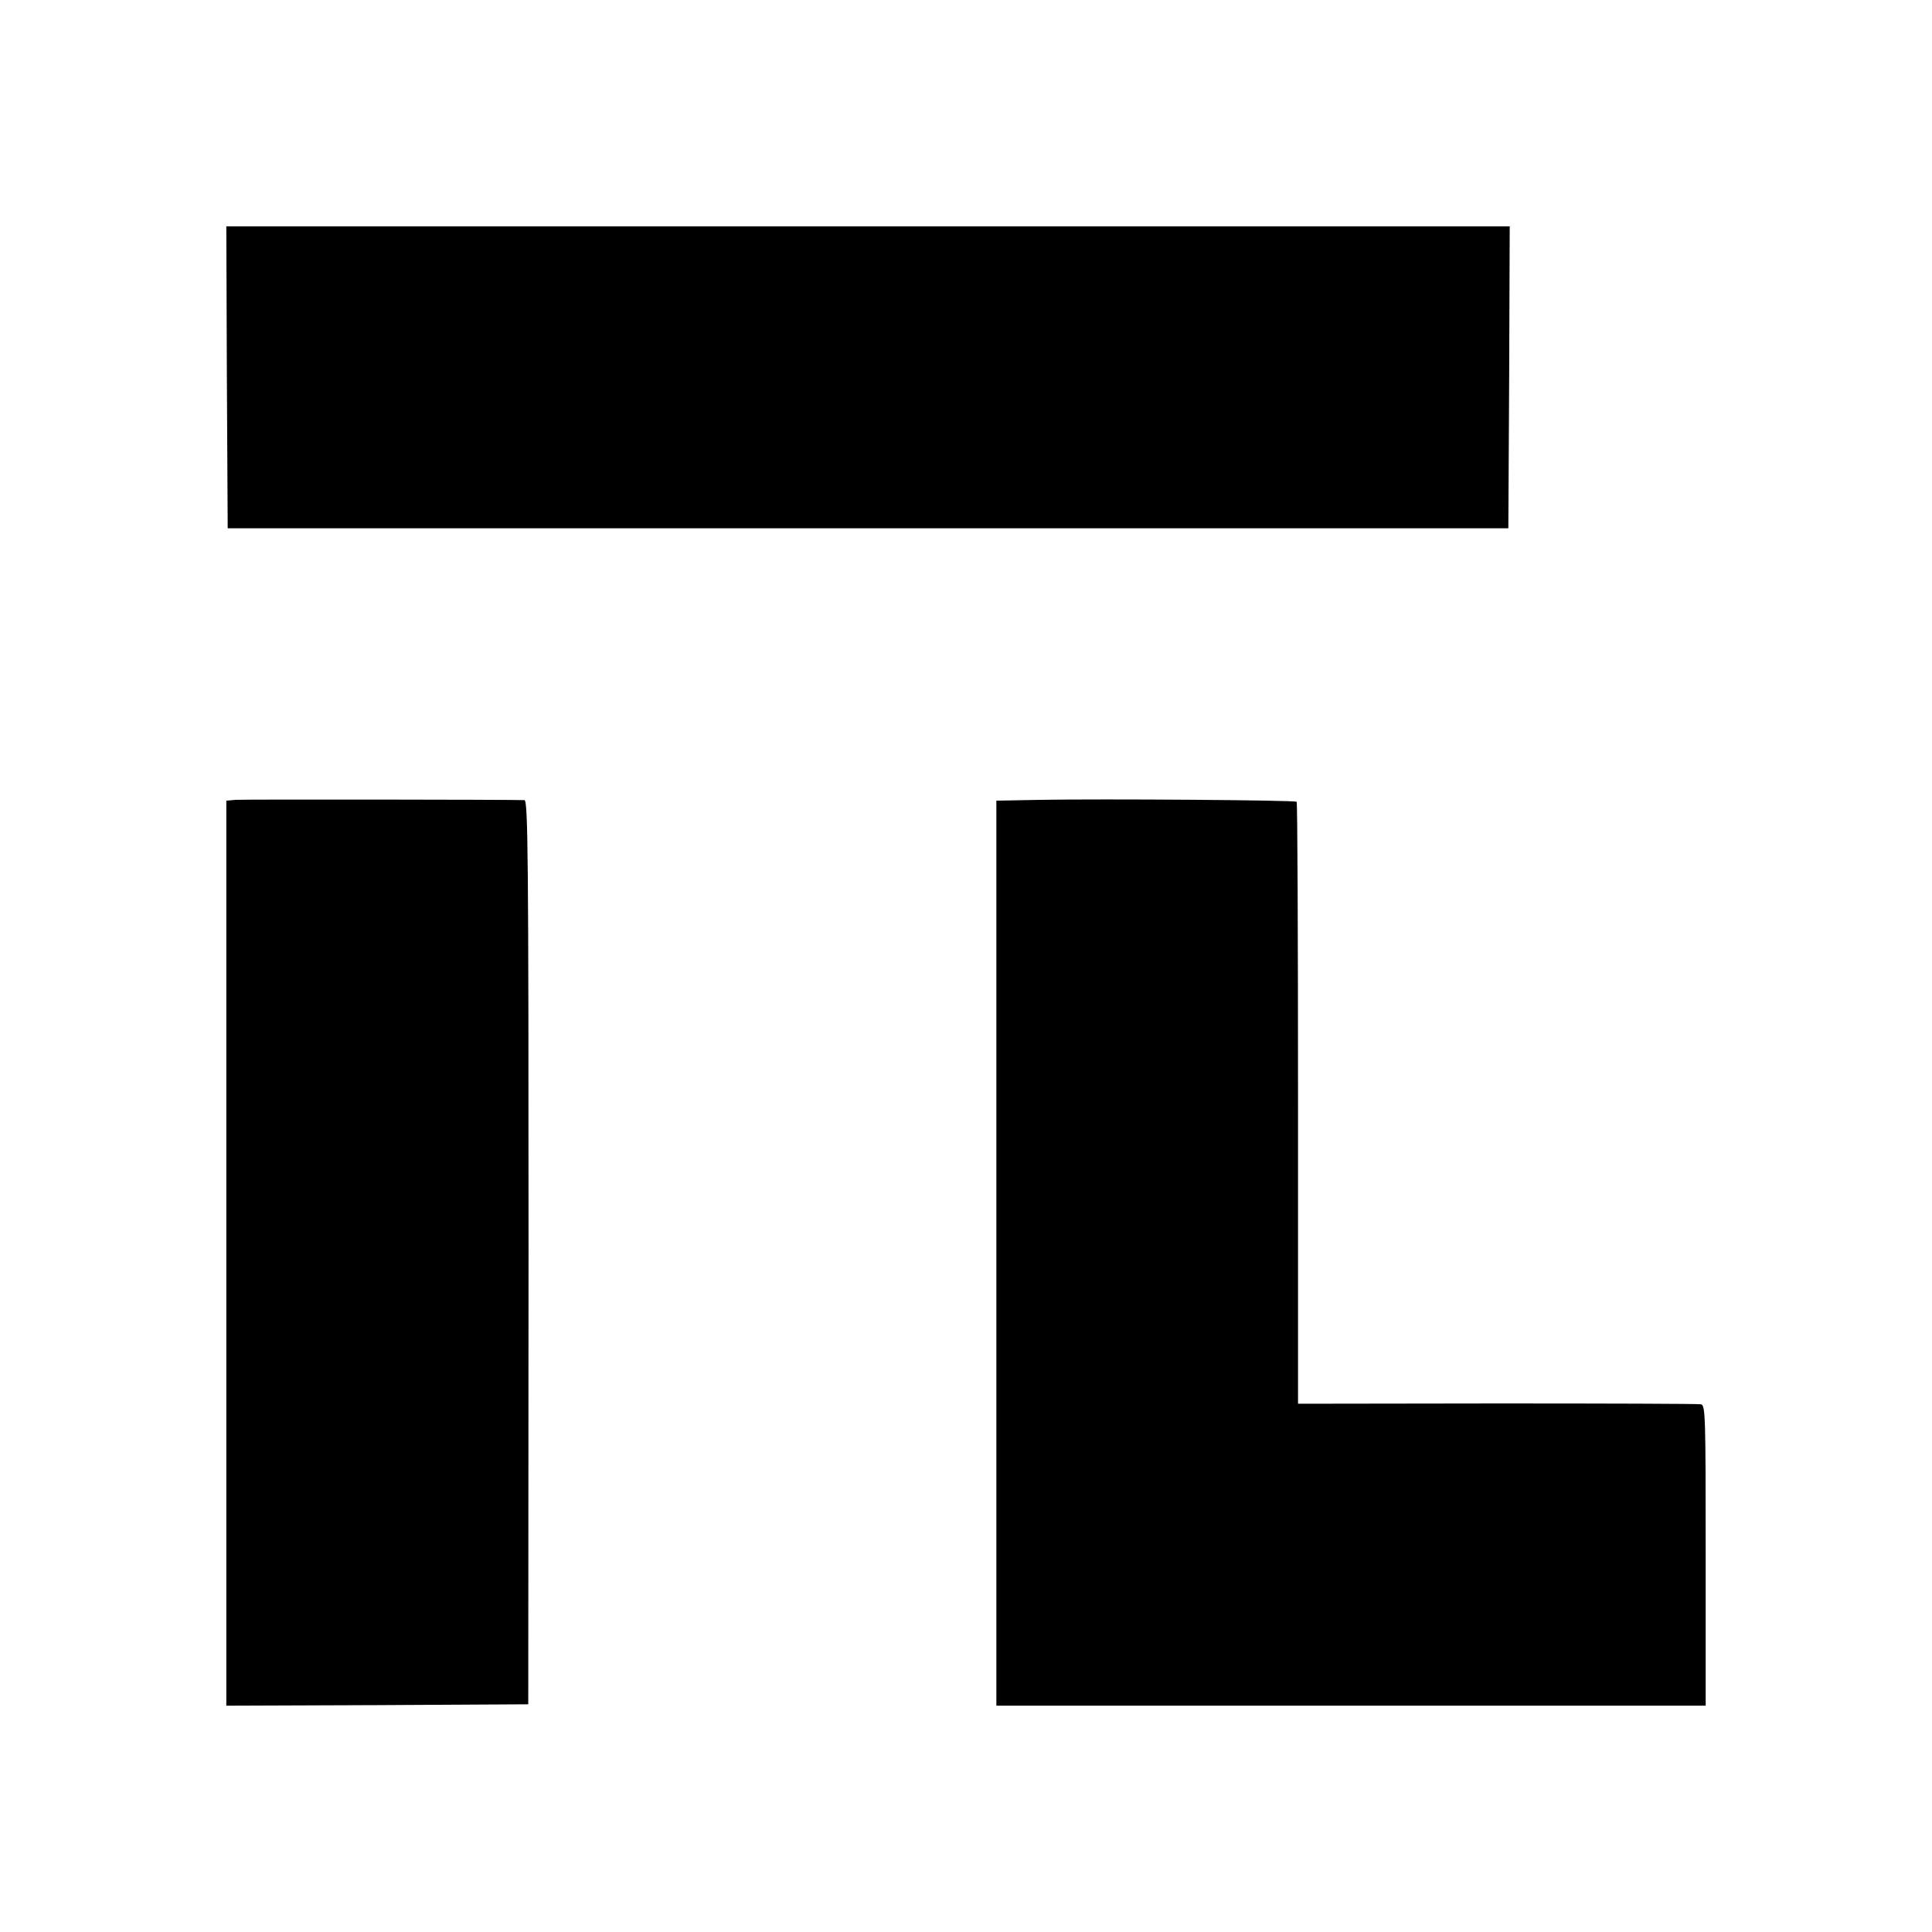
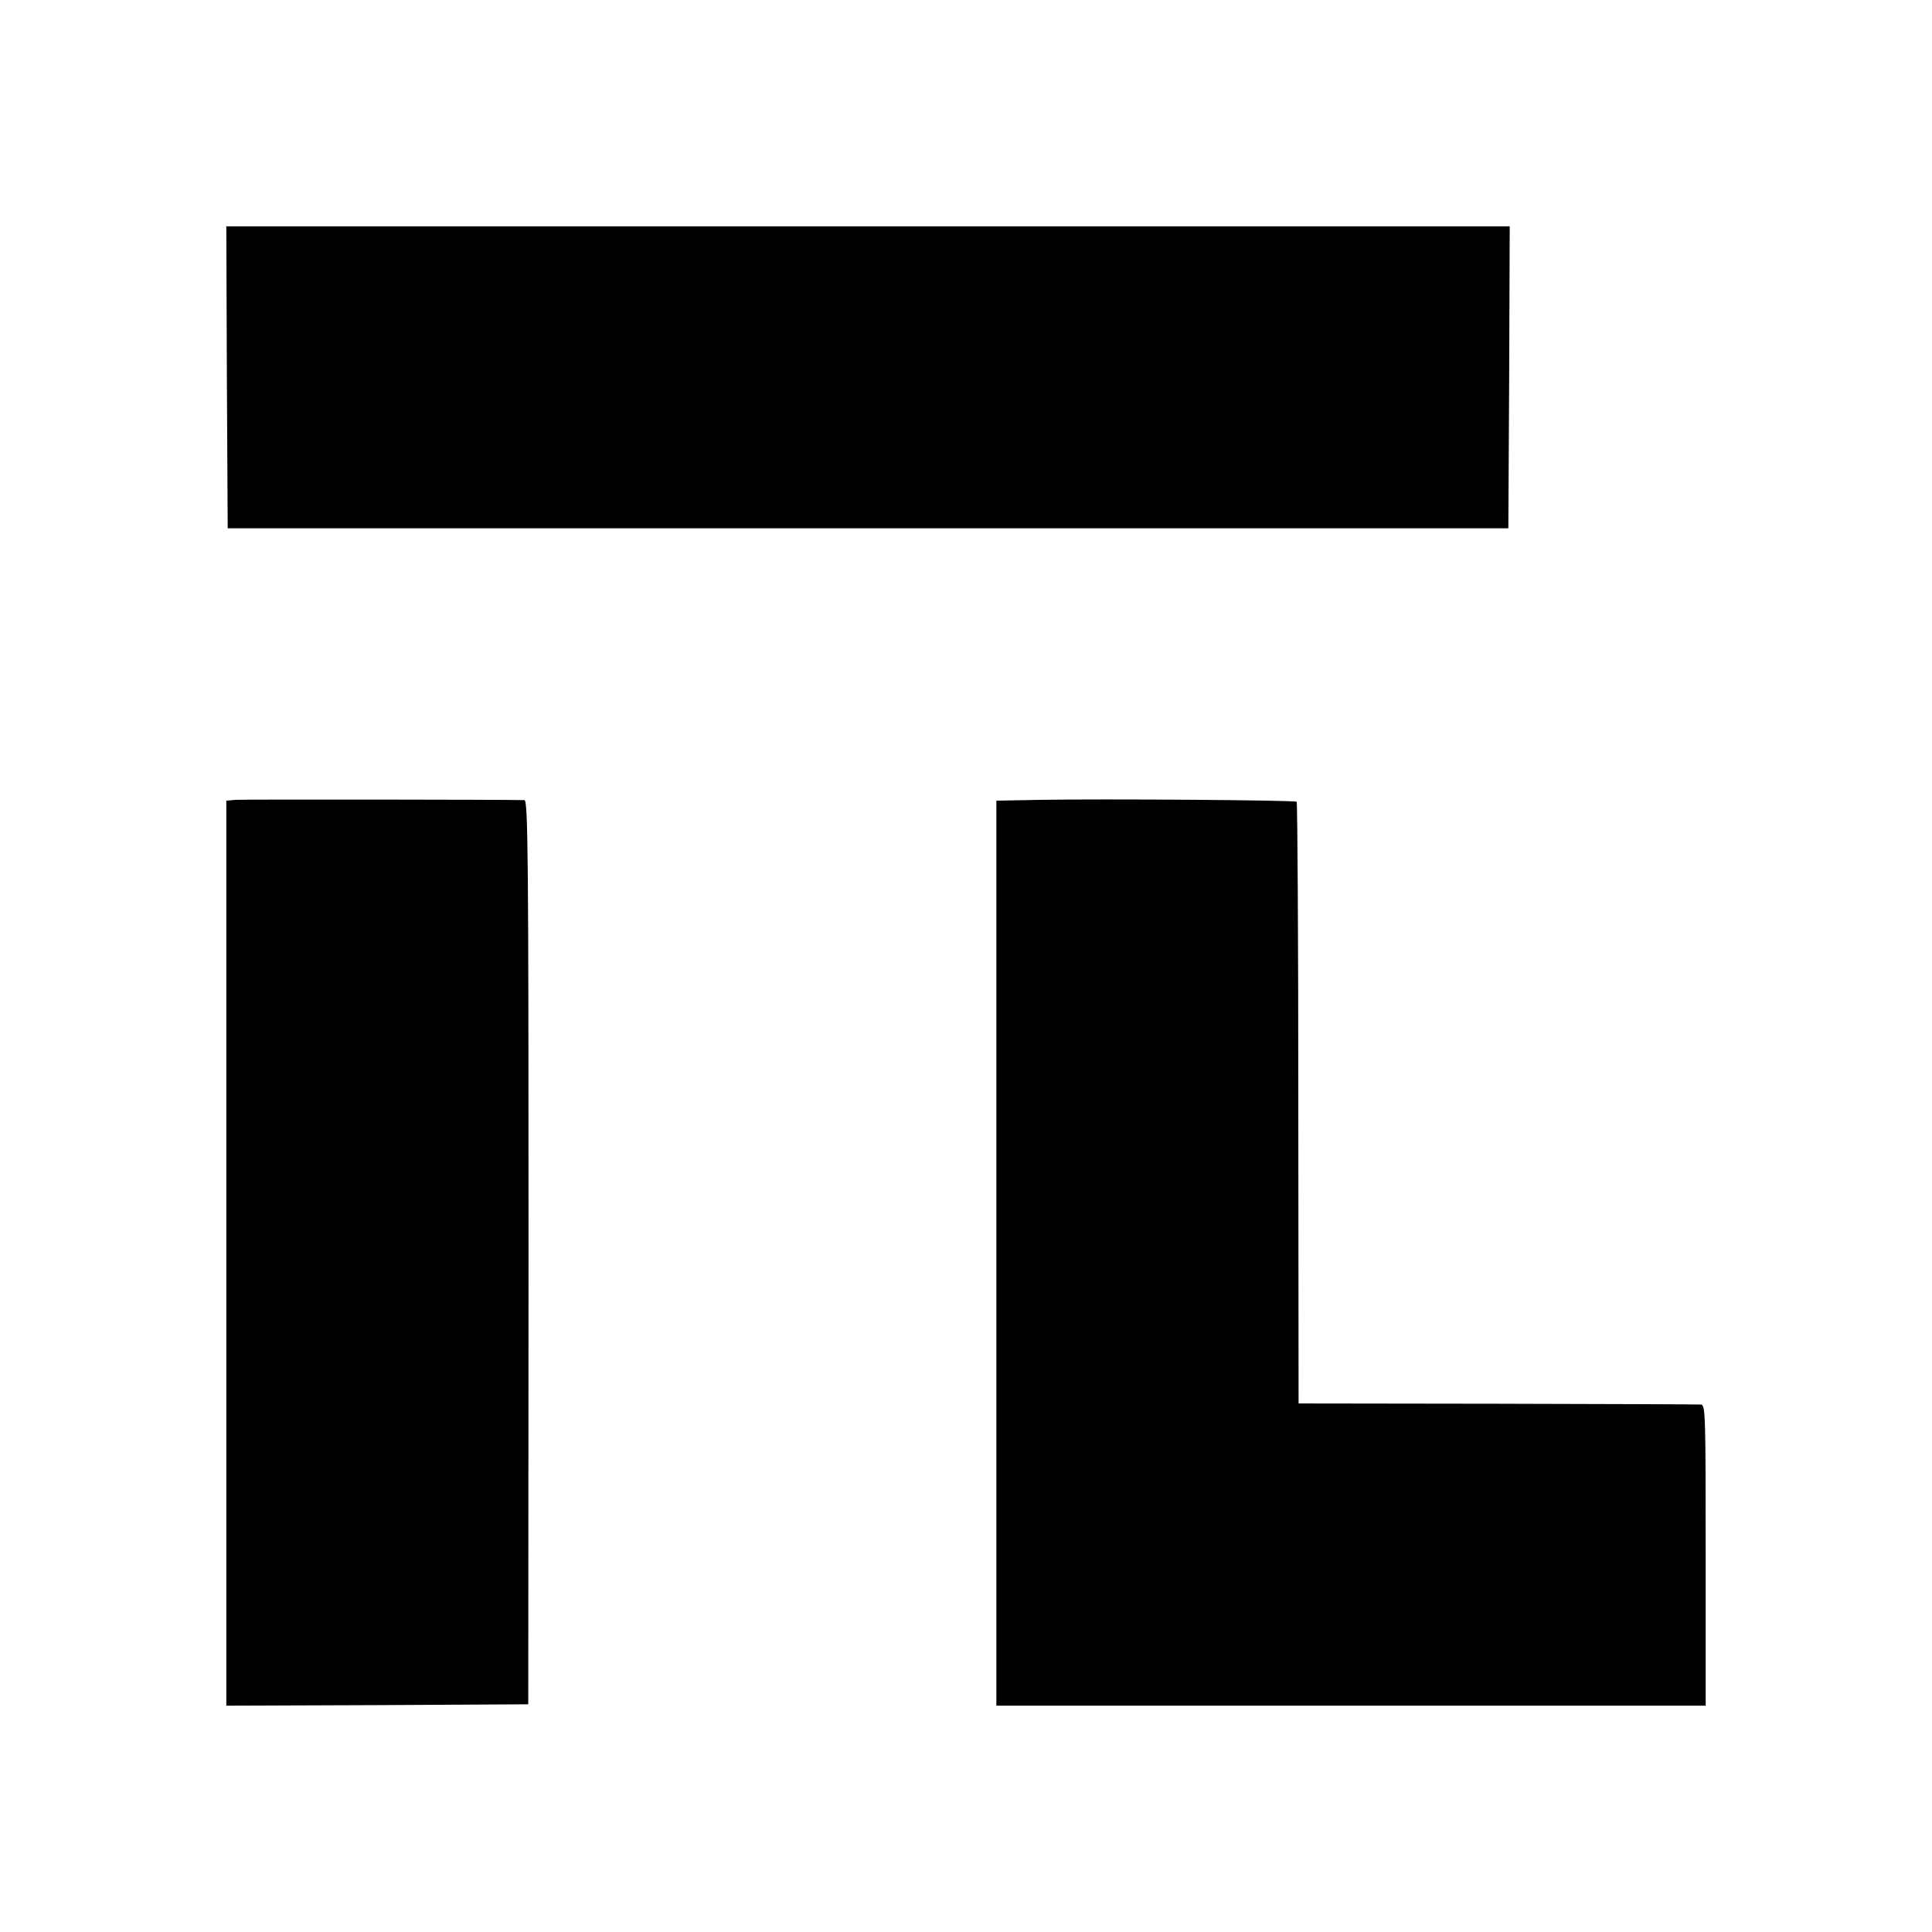
<svg xmlns="http://www.w3.org/2000/svg" version="1.0" width="700pt" height="700pt" viewBox="0 0 700 700" preserveAspectRatio="xMidYMid meet">
  <g transform="translate(0,700) scale(0.1,-0.1)" fill="#000000" stroke="none">
    <path d="M822 5633 l3 -547 2320 0 2320 0 3 547 2 547 -2325 0 -2325 0 2 -547z" />
    <path d="M853 4102 l-33 -3 0 -1640 0 -1639 547 2 547 3 1 1638 c0 1448 -2 1637 -15 1638 -70 2 -1022 3 -1047 1z" />
-     <path d="M3768 4102 l-158 -3 0 -1639 0 -1640 1285 0 1285 0 0 544 c0 510 -1 544 -17 548 -10 2 -342 3 -739 3 l-721 -1 0 1088 c0 598 -2 1090 -5 1093 -6 6 -699 11 -930 7z" />
+     <path d="M3768 4102 l-158 -3 0 -1639 0 -1640 1285 0 1285 0 0 545 c0 512 -1 545 -17 546 -10 1 -342 2 -738 3 l-720 1 -1 1088 c0 598 -3 1089 -6 1092 -6 6 -699 11 -930 7z" />
  </g>
</svg>
